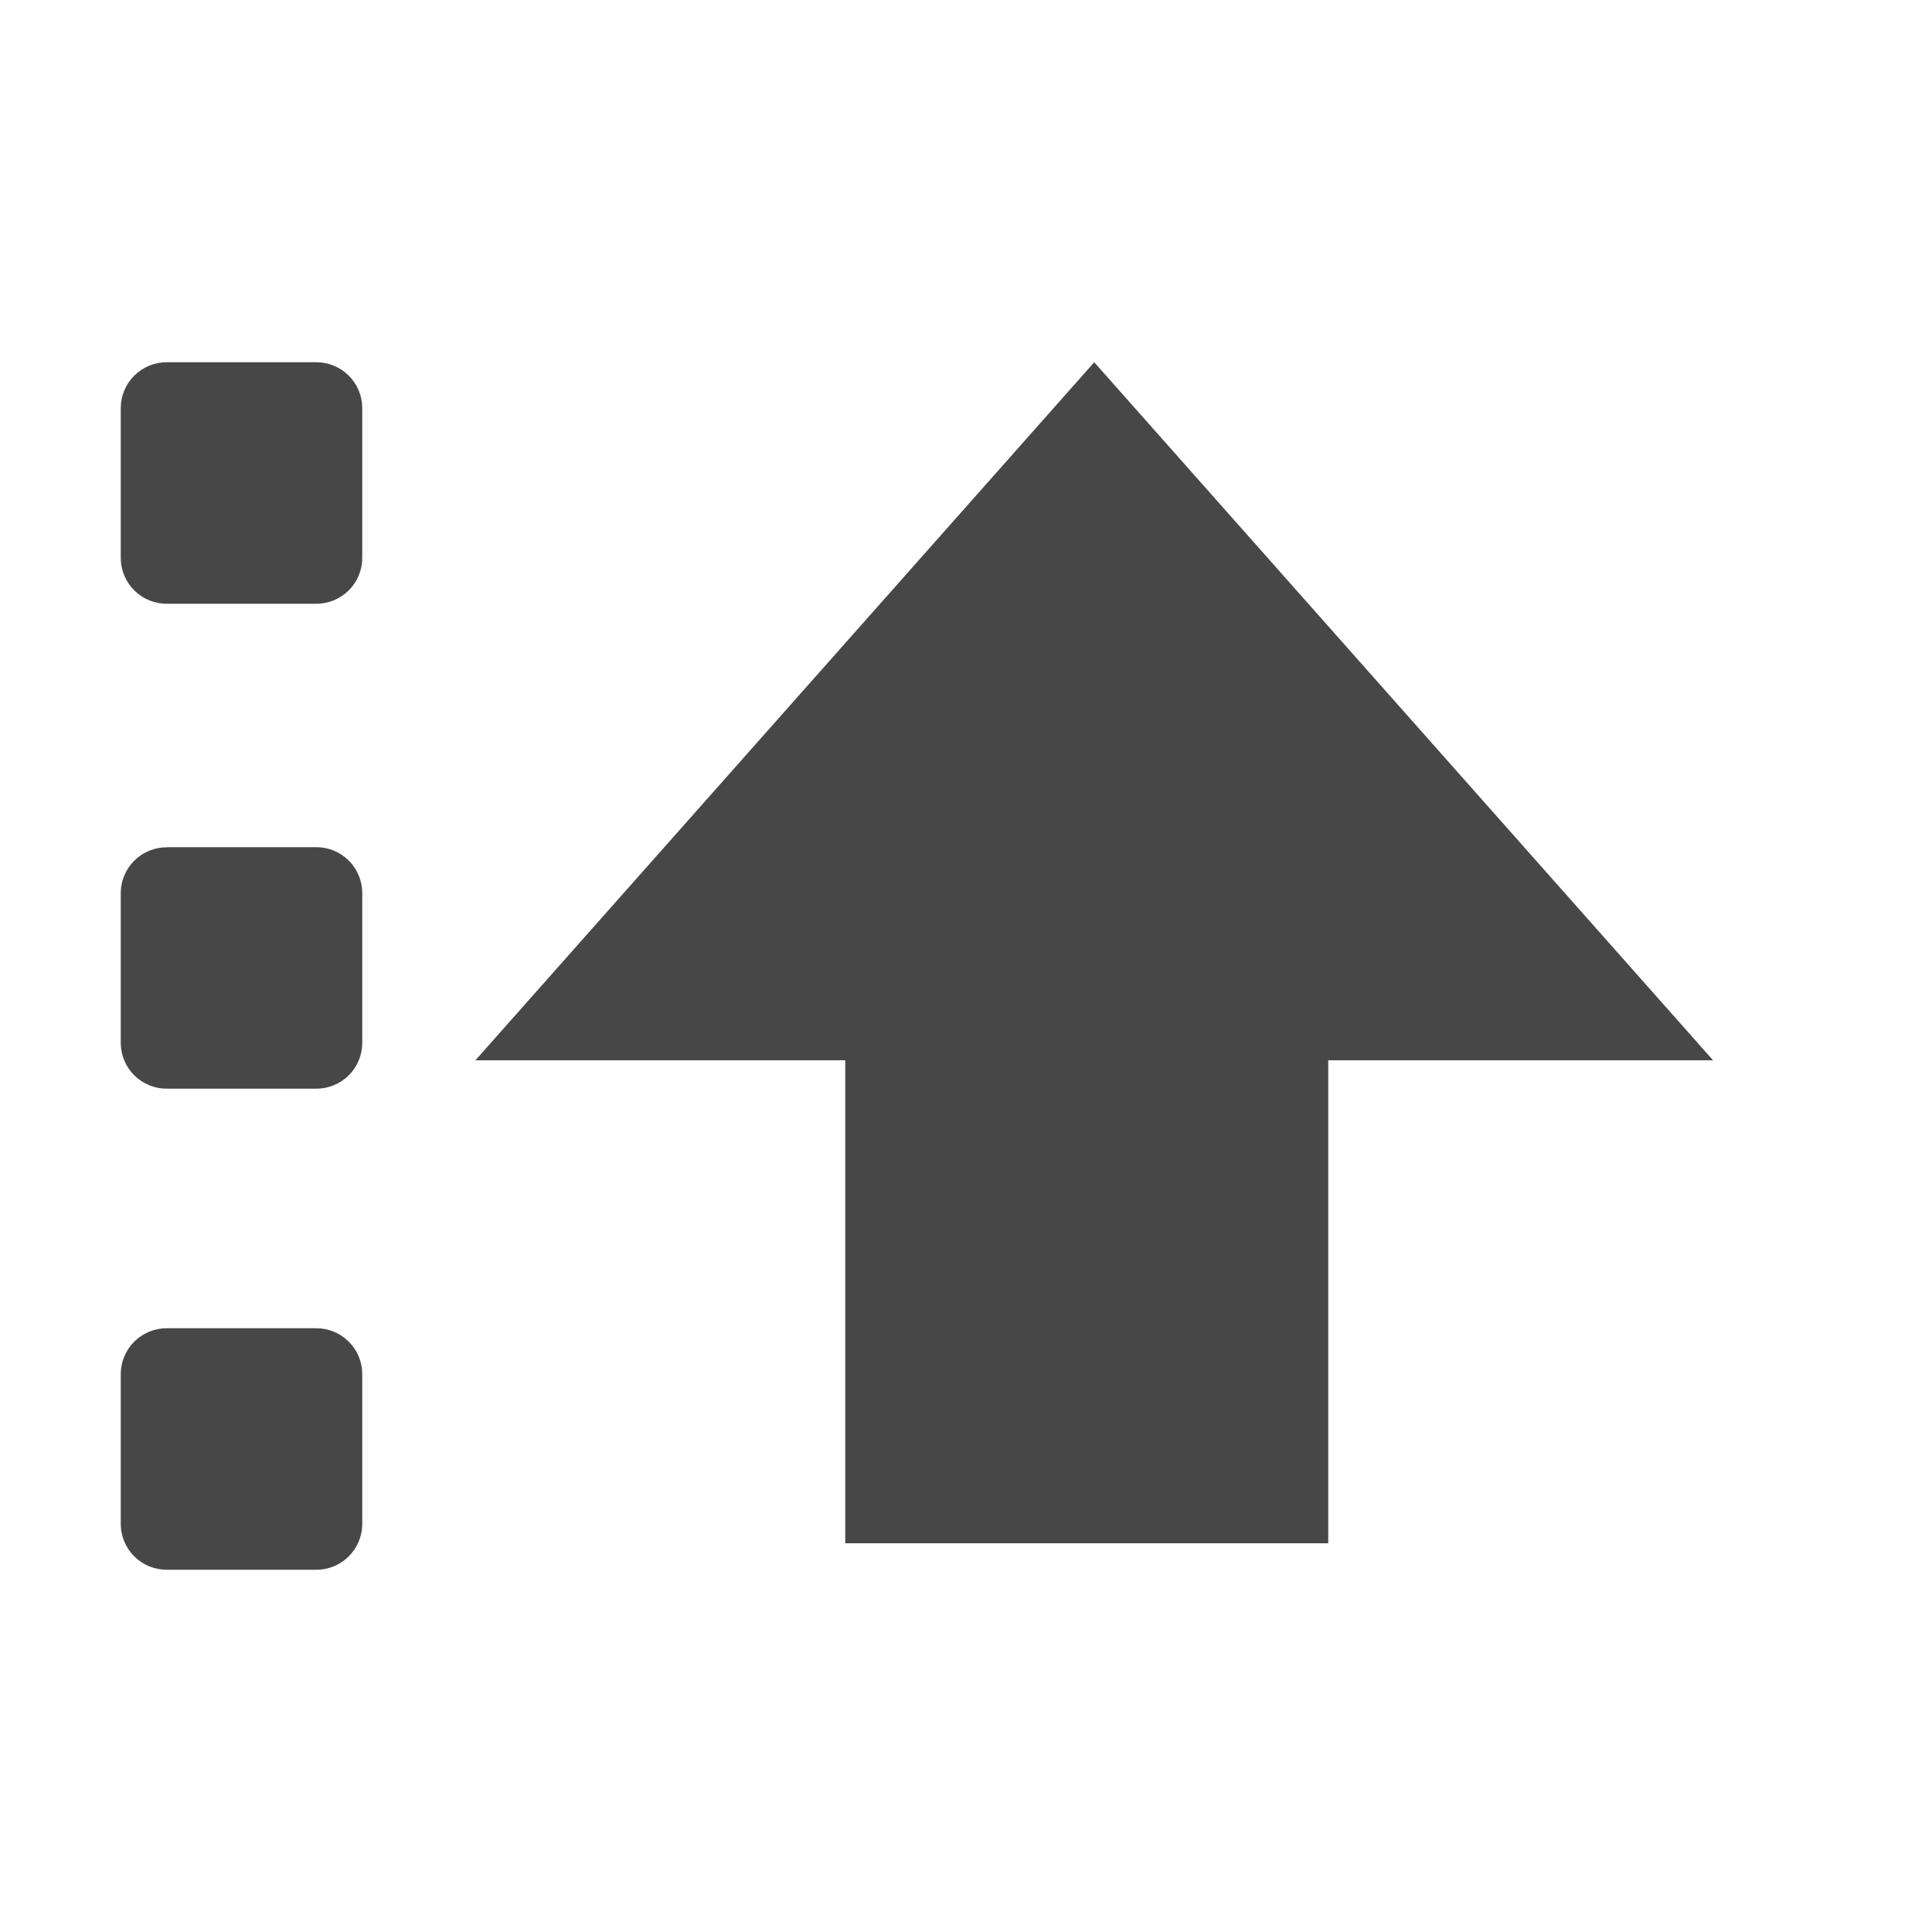
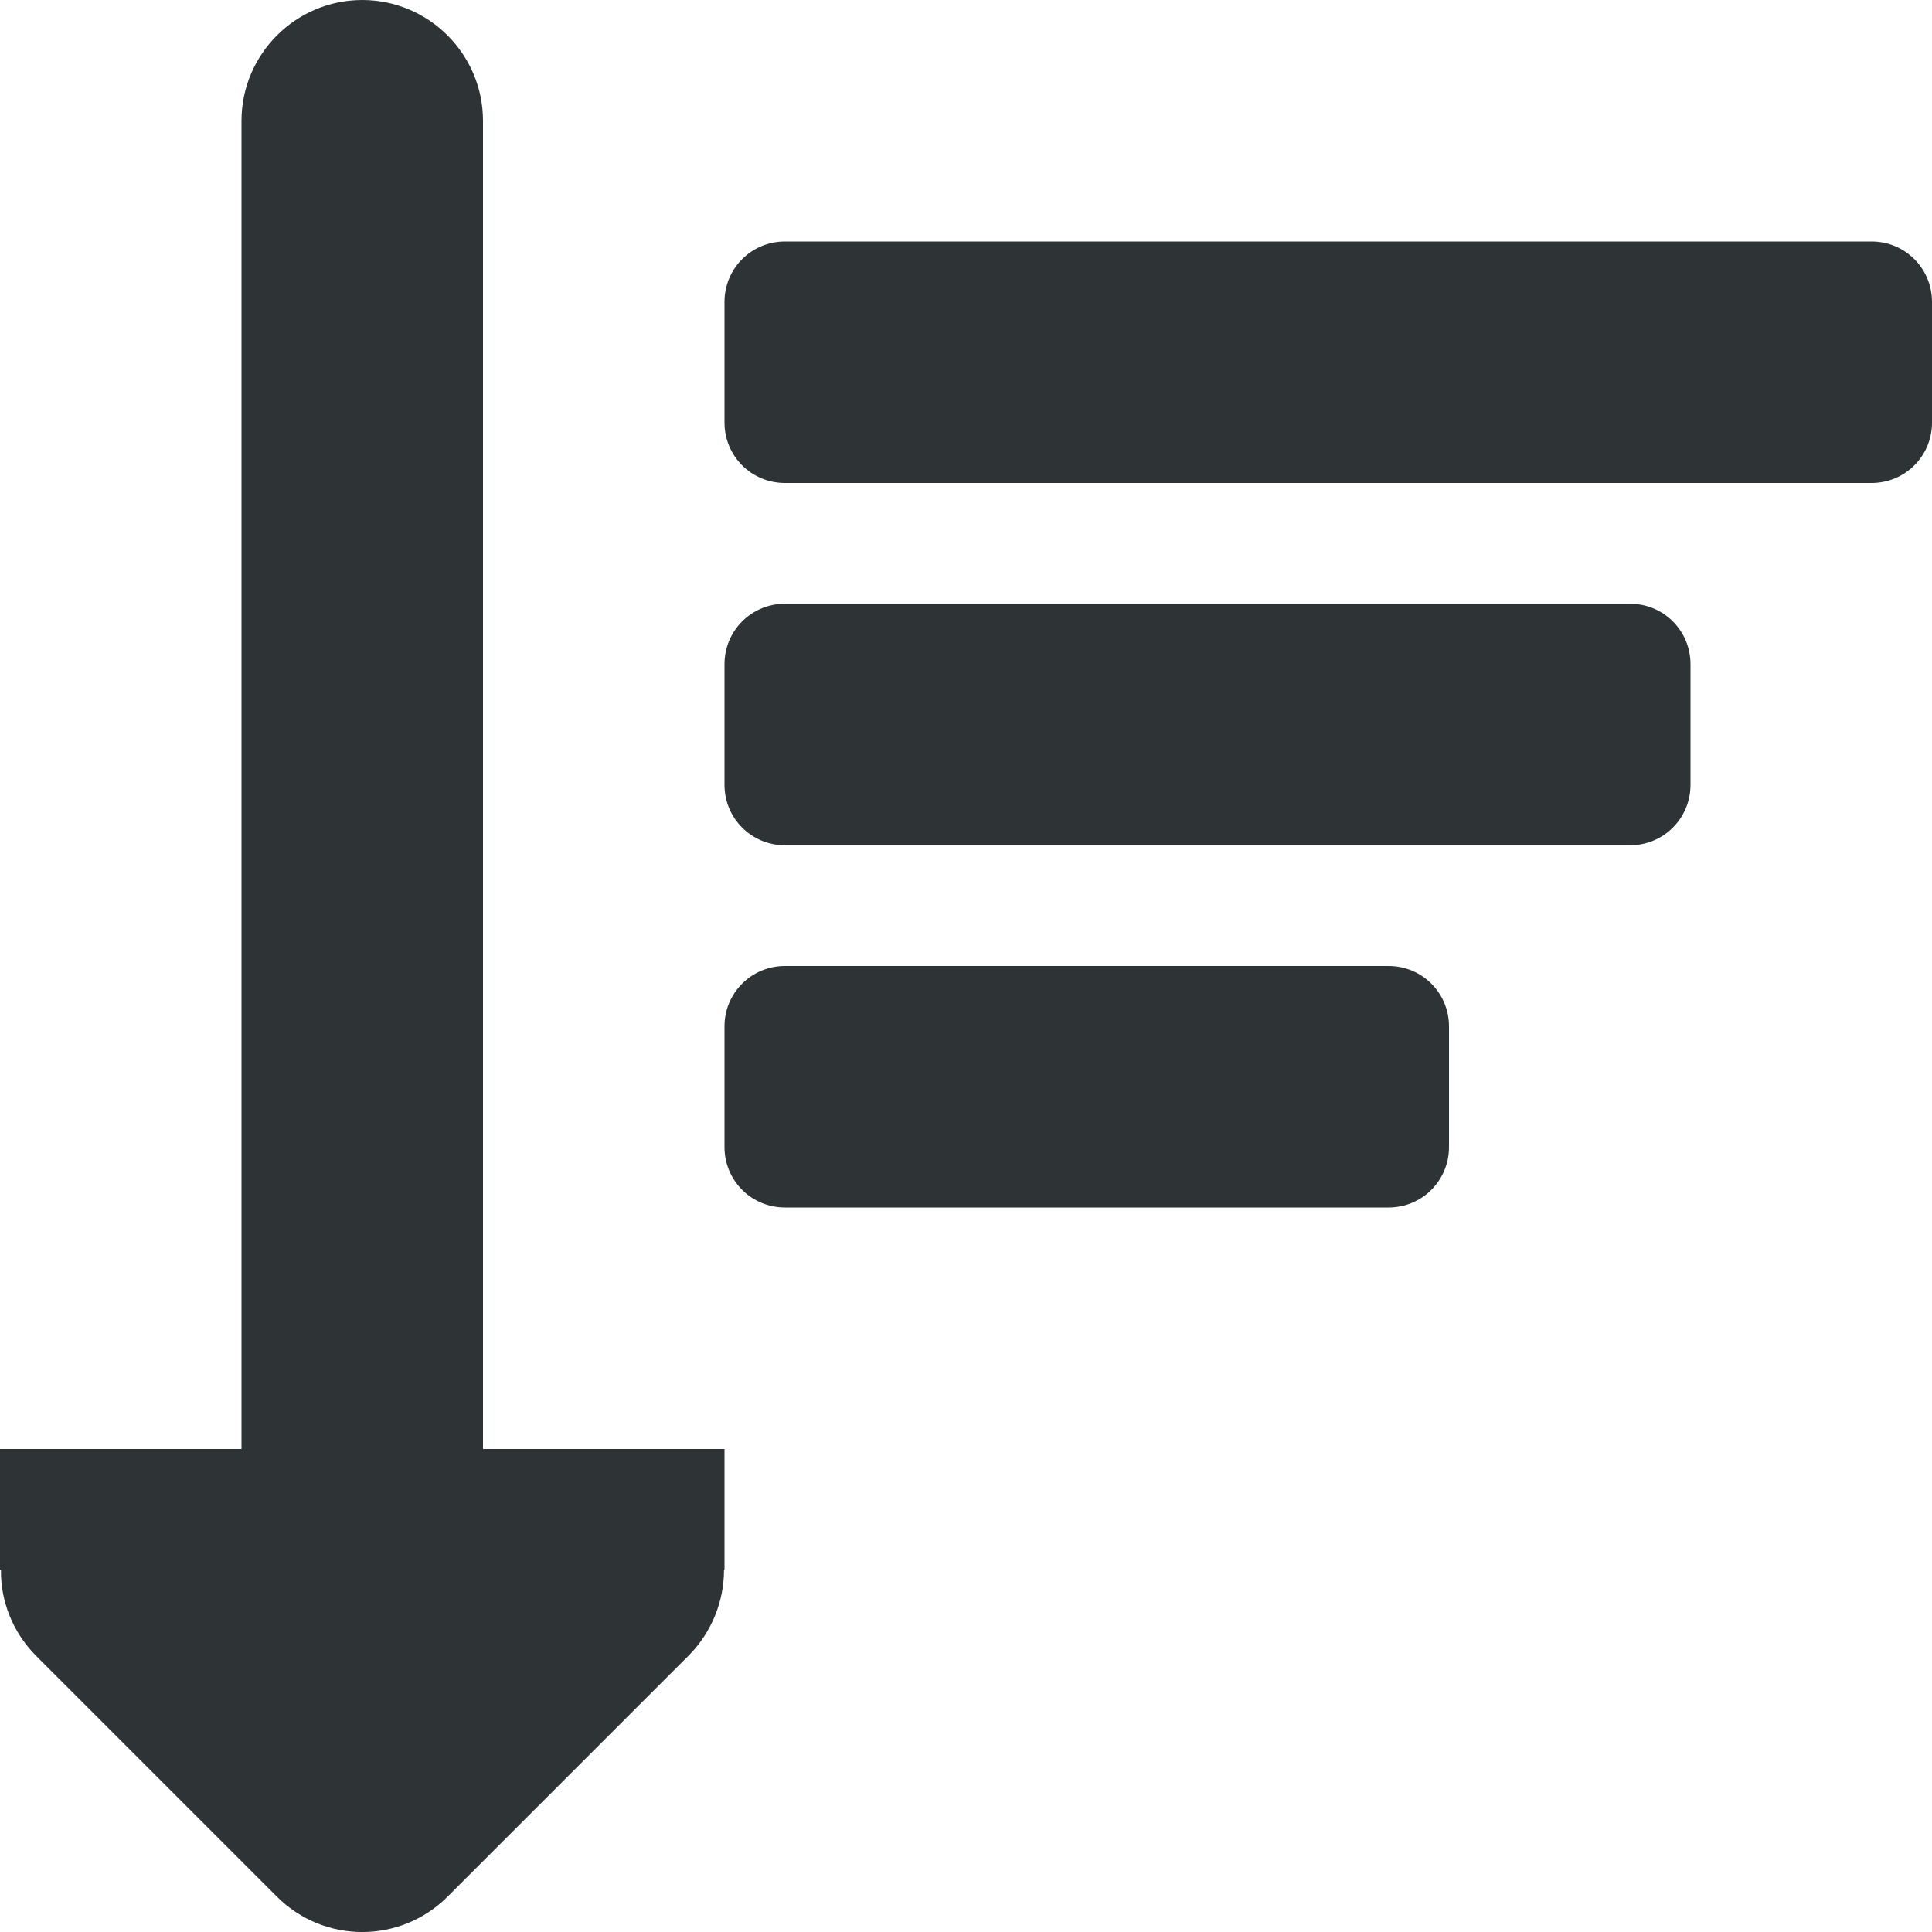
- <svg xmlns="http://www.w3.org/2000/svg" width="16" height="16">
-   <path d="M1.384 3h1.231A.38.38 0 013 3.379V4.62a.38.38 0 01-.385.38h-1.23A.38.38 0 011 4.621V3.38A.38.38 0 011.384 3zm0 4.016h1.231A.38.38 0 013 7.394v1.243a.38.38 0 01-.385.379h-1.23A.38.38 0 011 8.636V7.395a.38.38 0 01.384-.378zm0 3.984h1.231a.38.38 0 01.385.379v1.242a.38.38 0 01-.385.379h-1.23A.38.38 0 011 12.621V11.38a.38.38 0 01.384-.38zM7 12.781v-4H3.937L9.062 3l5.125 5.781H11v4z" style="marker:none" overflow="visible" color="#000" fill="#474747" />
+ <svg xmlns="http://www.w3.org/2000/svg" height="16px" viewBox="0 0 16 16" width="16px">
+   <g fill="#2e3436">
+     <path d="m 3 0 c -0.551 0 -1 0.449 -1 1 v 11 h -2 v 1 h 0.008 c -0.004 0.266 0.102 0.52 0.285 0.707 l 2 2 c 0.391 0.391 1.023 0.391 1.414 0 l 2 -2 c 0.184 -0.188 0.289 -0.441 0.289 -0.707 h 0.004 v -1 h -2 v -11 c 0 -0.551 -0.449 -1 -1 -1 z m 0 0" />
+     <path d="m 6.5 10 c -0.277 0 -0.5 -0.223 -0.5 -0.5 v -1 c 0 -0.277 0.223 -0.5 0.5 -0.5 h 5 c 0.277 0 0.5 0.223 0.5 0.5 v 1 c 0 0.277 -0.223 0.5 -0.5 0.5 z m 0 -3 c -0.277 0 -0.5 -0.223 -0.5 -0.5 v -1 c 0 -0.277 0.223 -0.5 0.5 -0.5 h 7 c 0.277 0 0.5 0.223 0.5 0.5 v 1 c 0 0.277 -0.223 0.5 -0.5 0.5 z m 0 -3 c -0.277 0 -0.5 -0.223 -0.5 -0.5 v -1 c 0 -0.277 0.223 -0.5 0.5 -0.5 h 9 c 0.277 0 0.5 0.223 0.5 0.5 v 1 c 0 0.277 -0.223 0.5 -0.5 0.5 z m 0 0" />
+   </g>
</svg>
